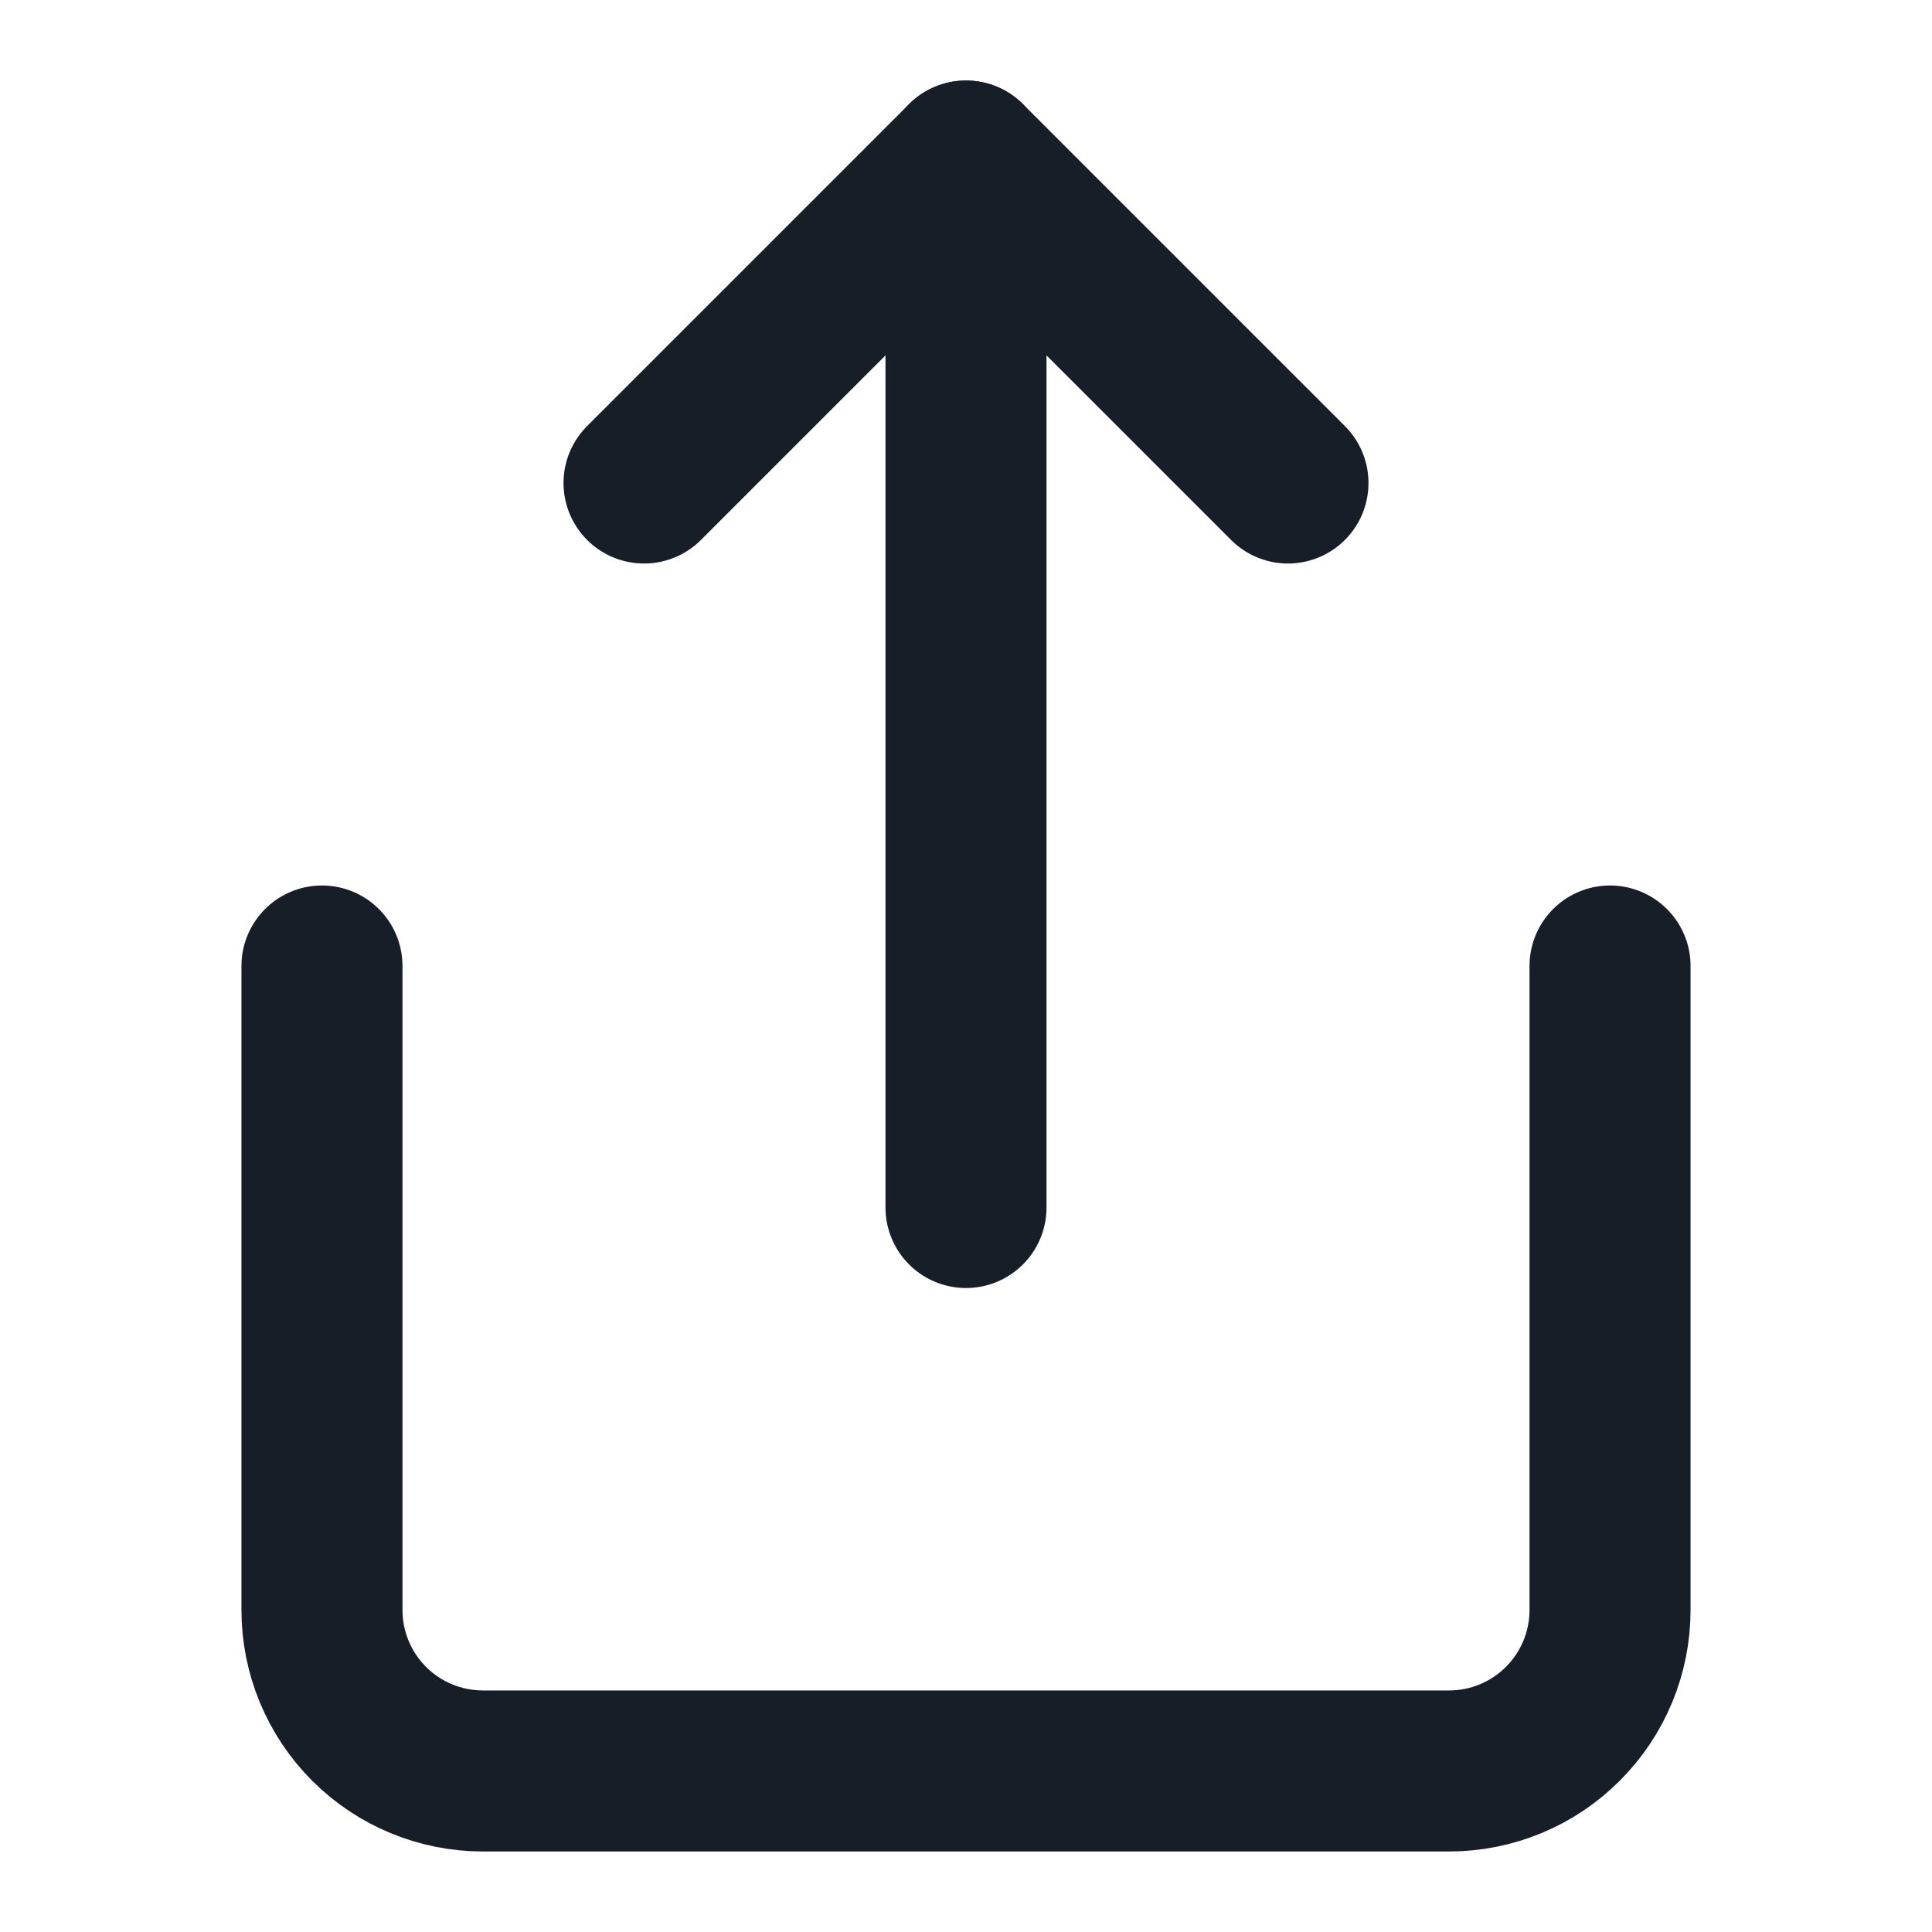
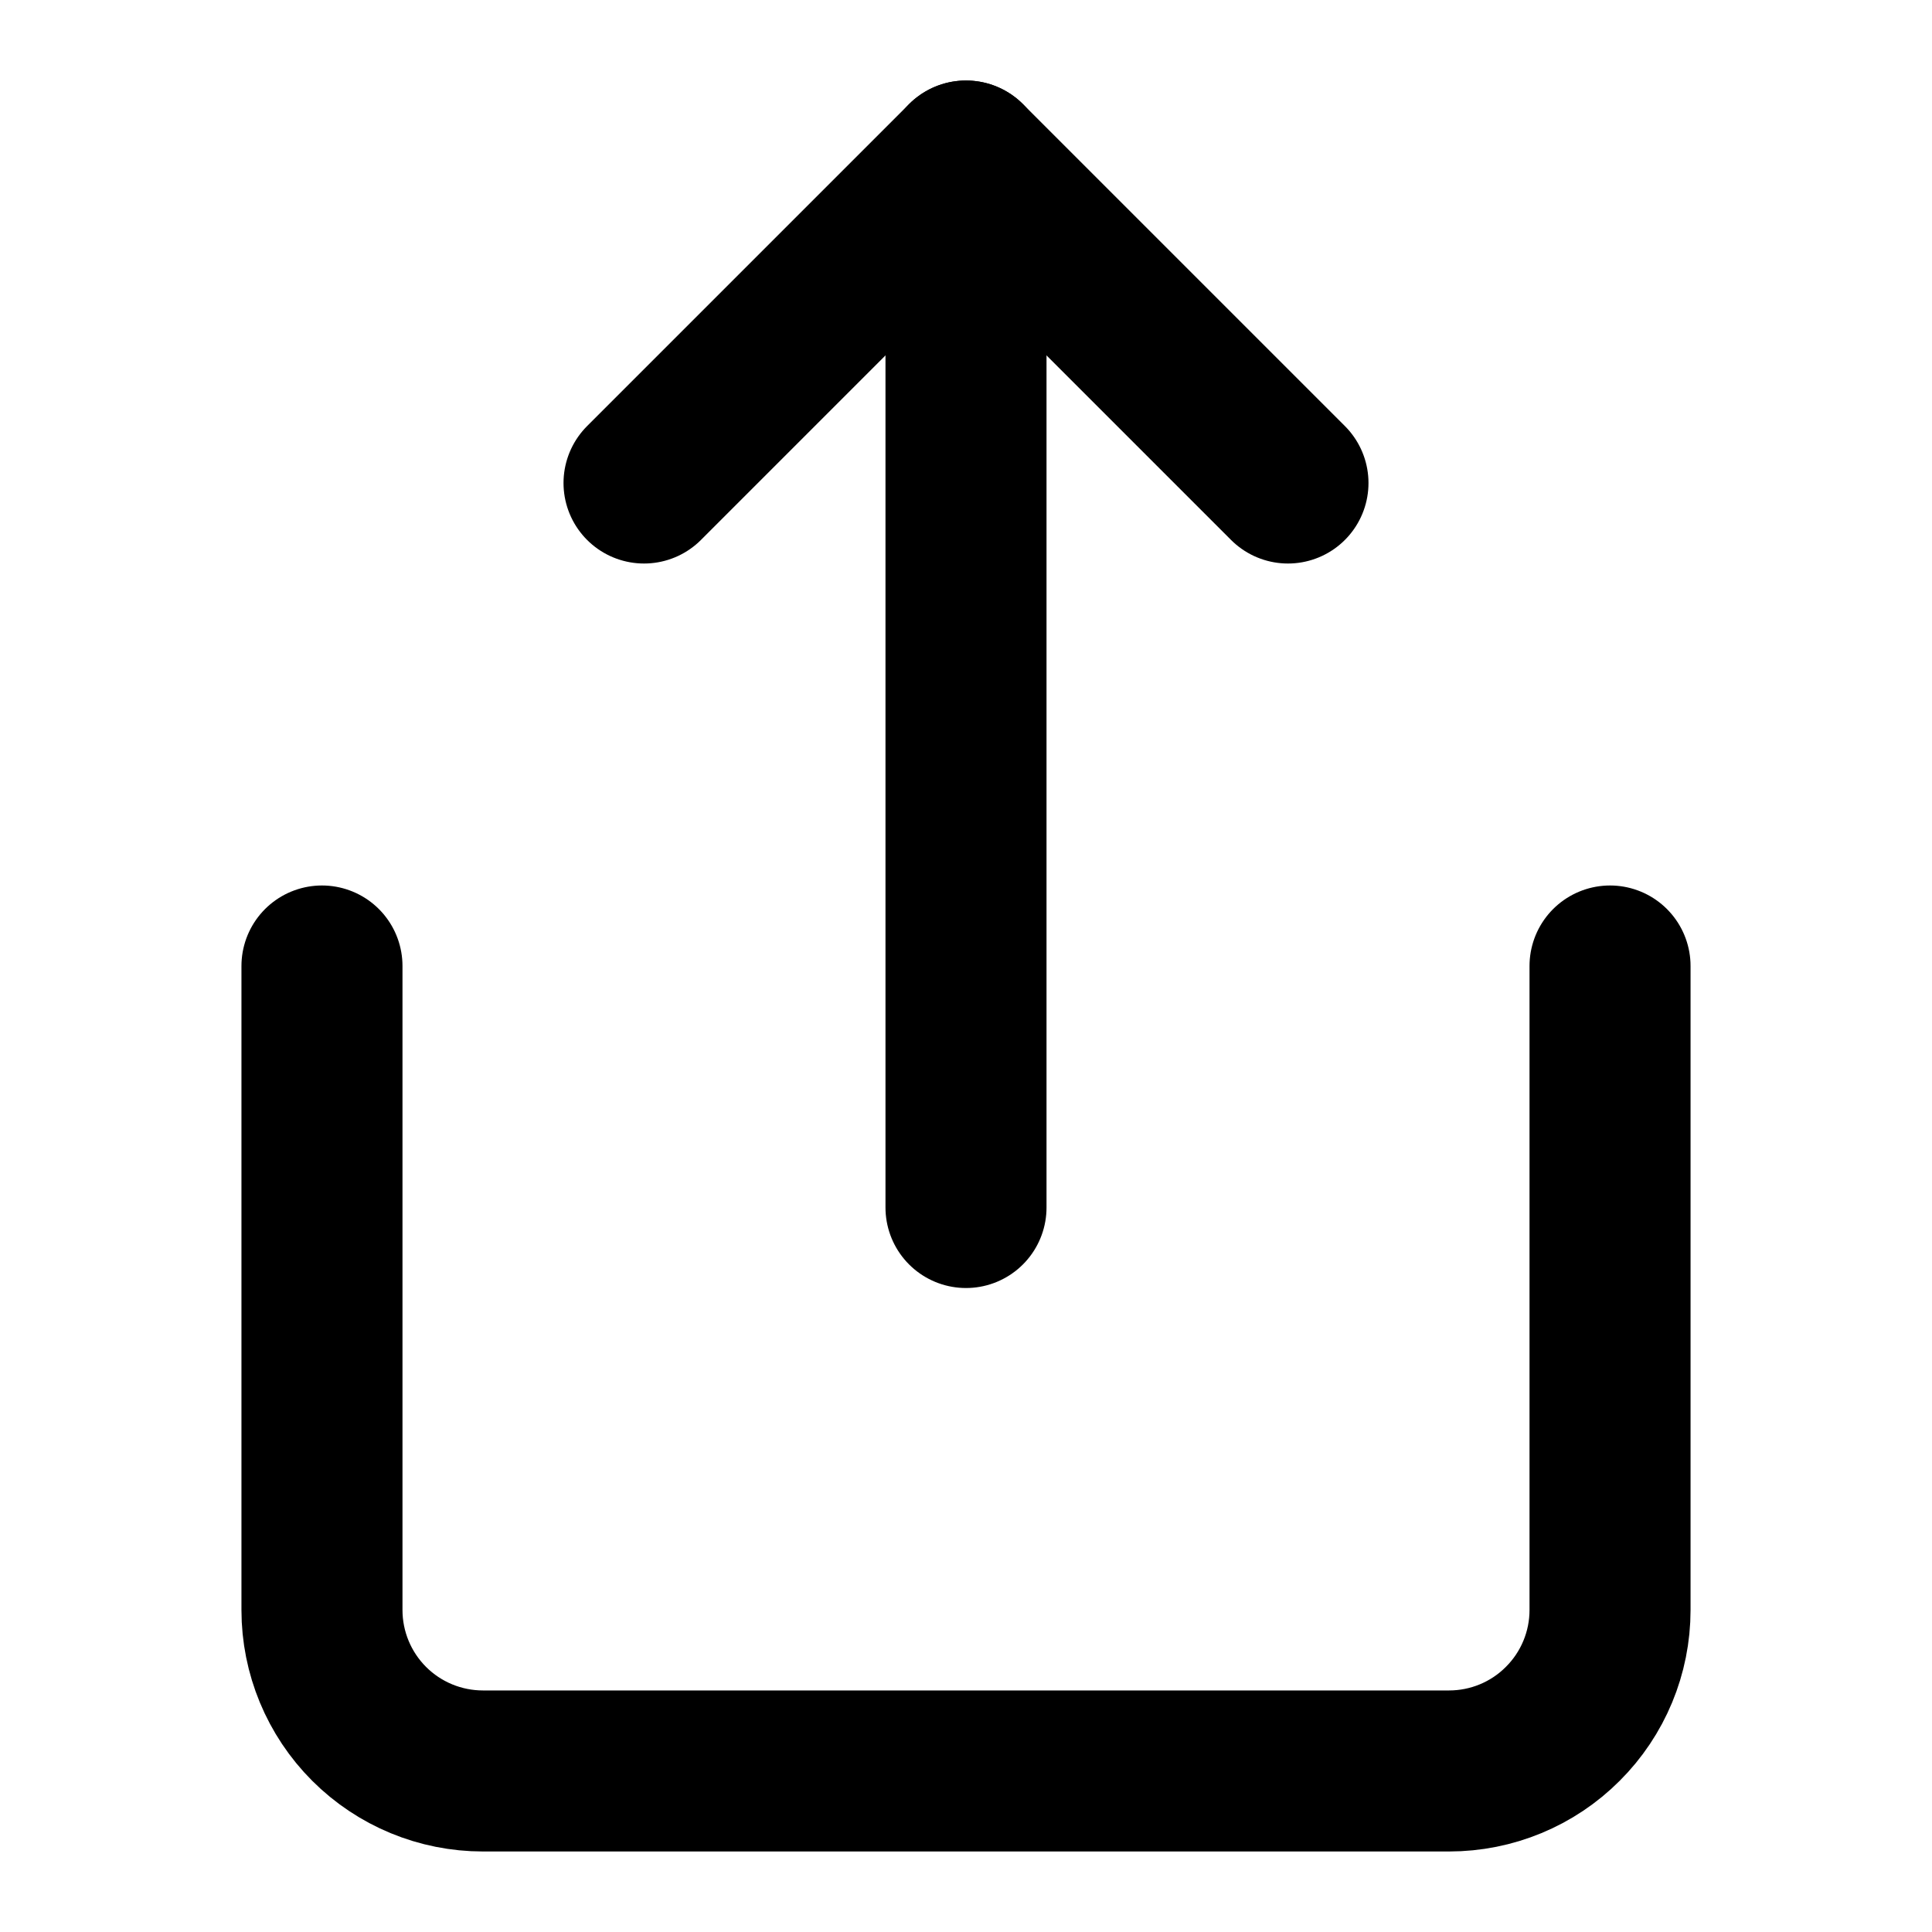
- <svg xmlns="http://www.w3.org/2000/svg" preserveAspectRatio="none" overflow="visible" style="display: block;" width="20" height="20" viewBox="0 0 20 20" fill="none">
-   <g id="Glyph">
-     <path id="Vector" d="M3.333 10V16.667C3.333 17.109 3.509 17.533 3.821 17.845C4.134 18.158 4.558 18.333 5 18.333H15C15.442 18.333 15.866 18.158 16.178 17.845C16.491 17.533 16.667 17.109 16.667 16.667V10" stroke="#181E27" stroke-width="1.667" stroke-linecap="round" stroke-linejoin="round" />
-     <path id="Vector_2" d="M13.333 5L10 1.667L6.667 5" stroke="#181E27" stroke-width="1.667" stroke-linecap="round" stroke-linejoin="round" />
-     <path id="Vector_3" d="M10 1.667V12.5" stroke="#181E27" stroke-width="1.667" stroke-linecap="round" stroke-linejoin="round" />
-   </g>
+ <svg xmlns="http://www.w3.org/2000/svg" width="20" height="20" viewBox="0 0 20 20" fill="none">
+   <path d="M3.333 10V16.667C3.333 17.109 3.509 17.533 3.821 17.845C4.134 18.158 4.558 18.333 5 18.333H15C15.442 18.333 15.866 18.158 16.178 17.845C16.491 17.533 16.667 17.109 16.667 16.667V10" stroke="black" stroke-width="1.667" stroke-linecap="round" stroke-linejoin="round" />
+   <path d="M13.333 5L10 1.667L6.667 5" stroke="black" stroke-width="1.667" stroke-linecap="round" stroke-linejoin="round" />
+   <path d="M10 1.667V12.5" stroke="black" stroke-width="1.667" stroke-linecap="round" stroke-linejoin="round" />
</svg>
